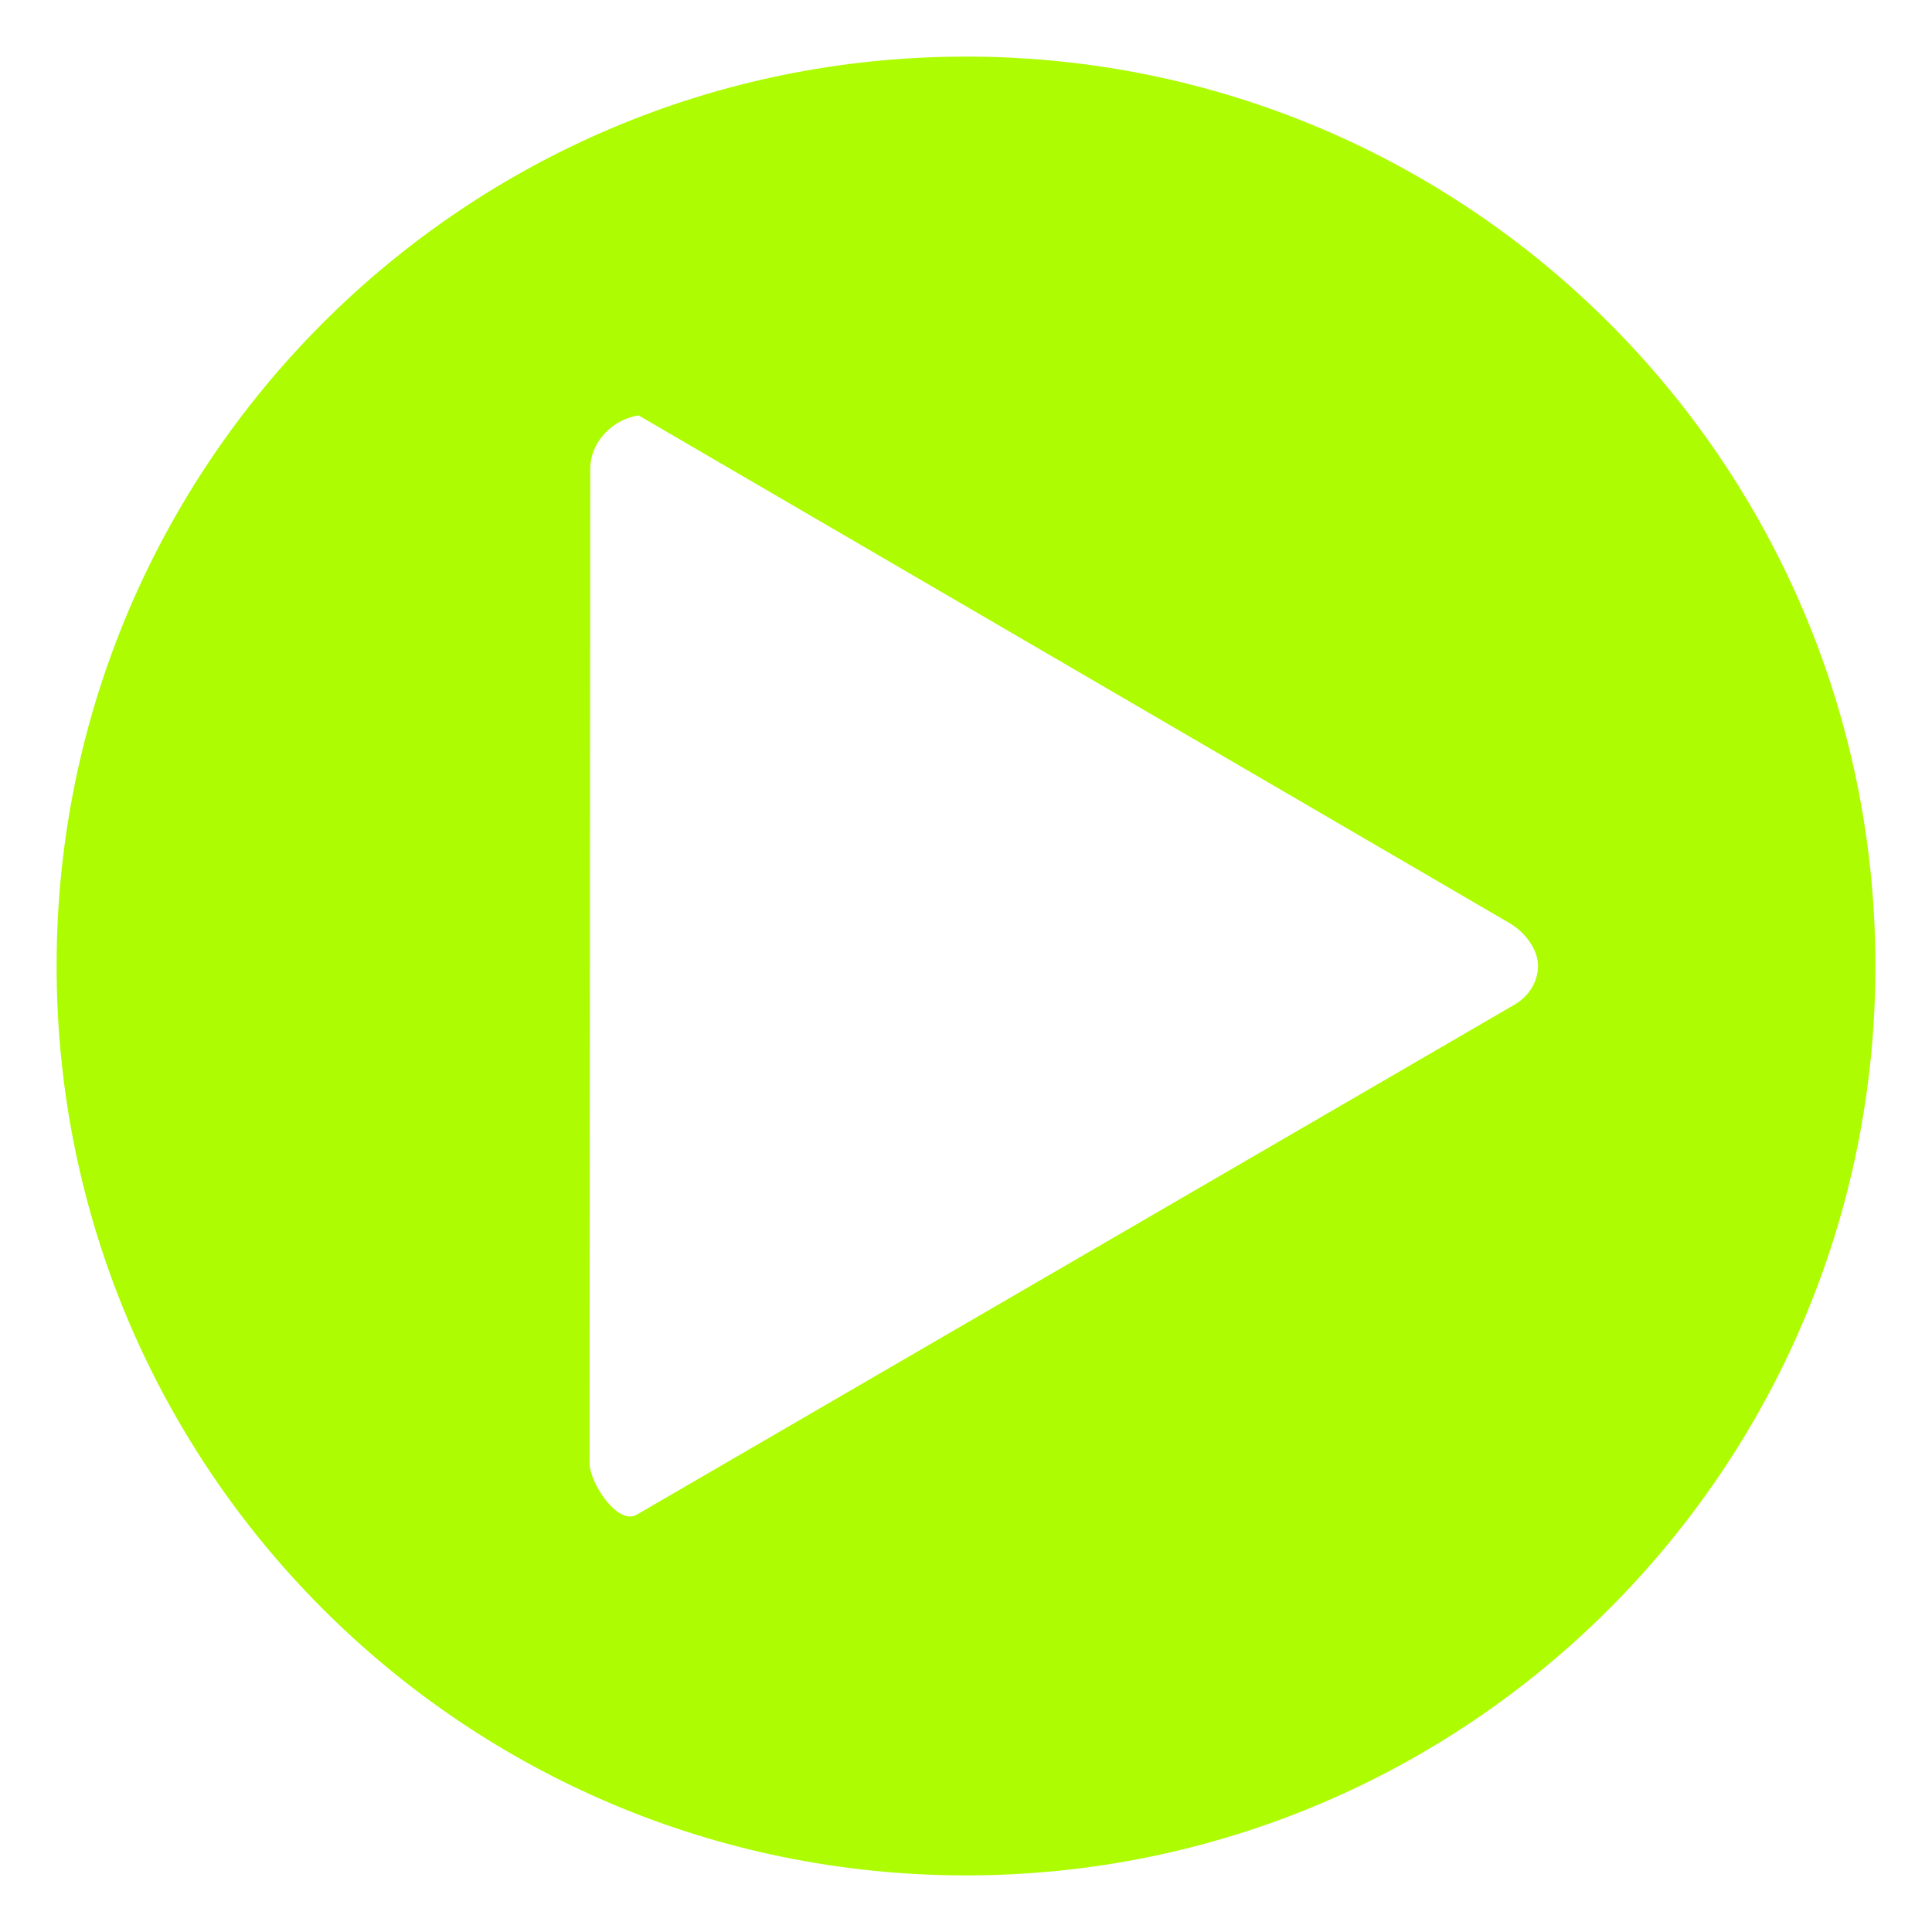
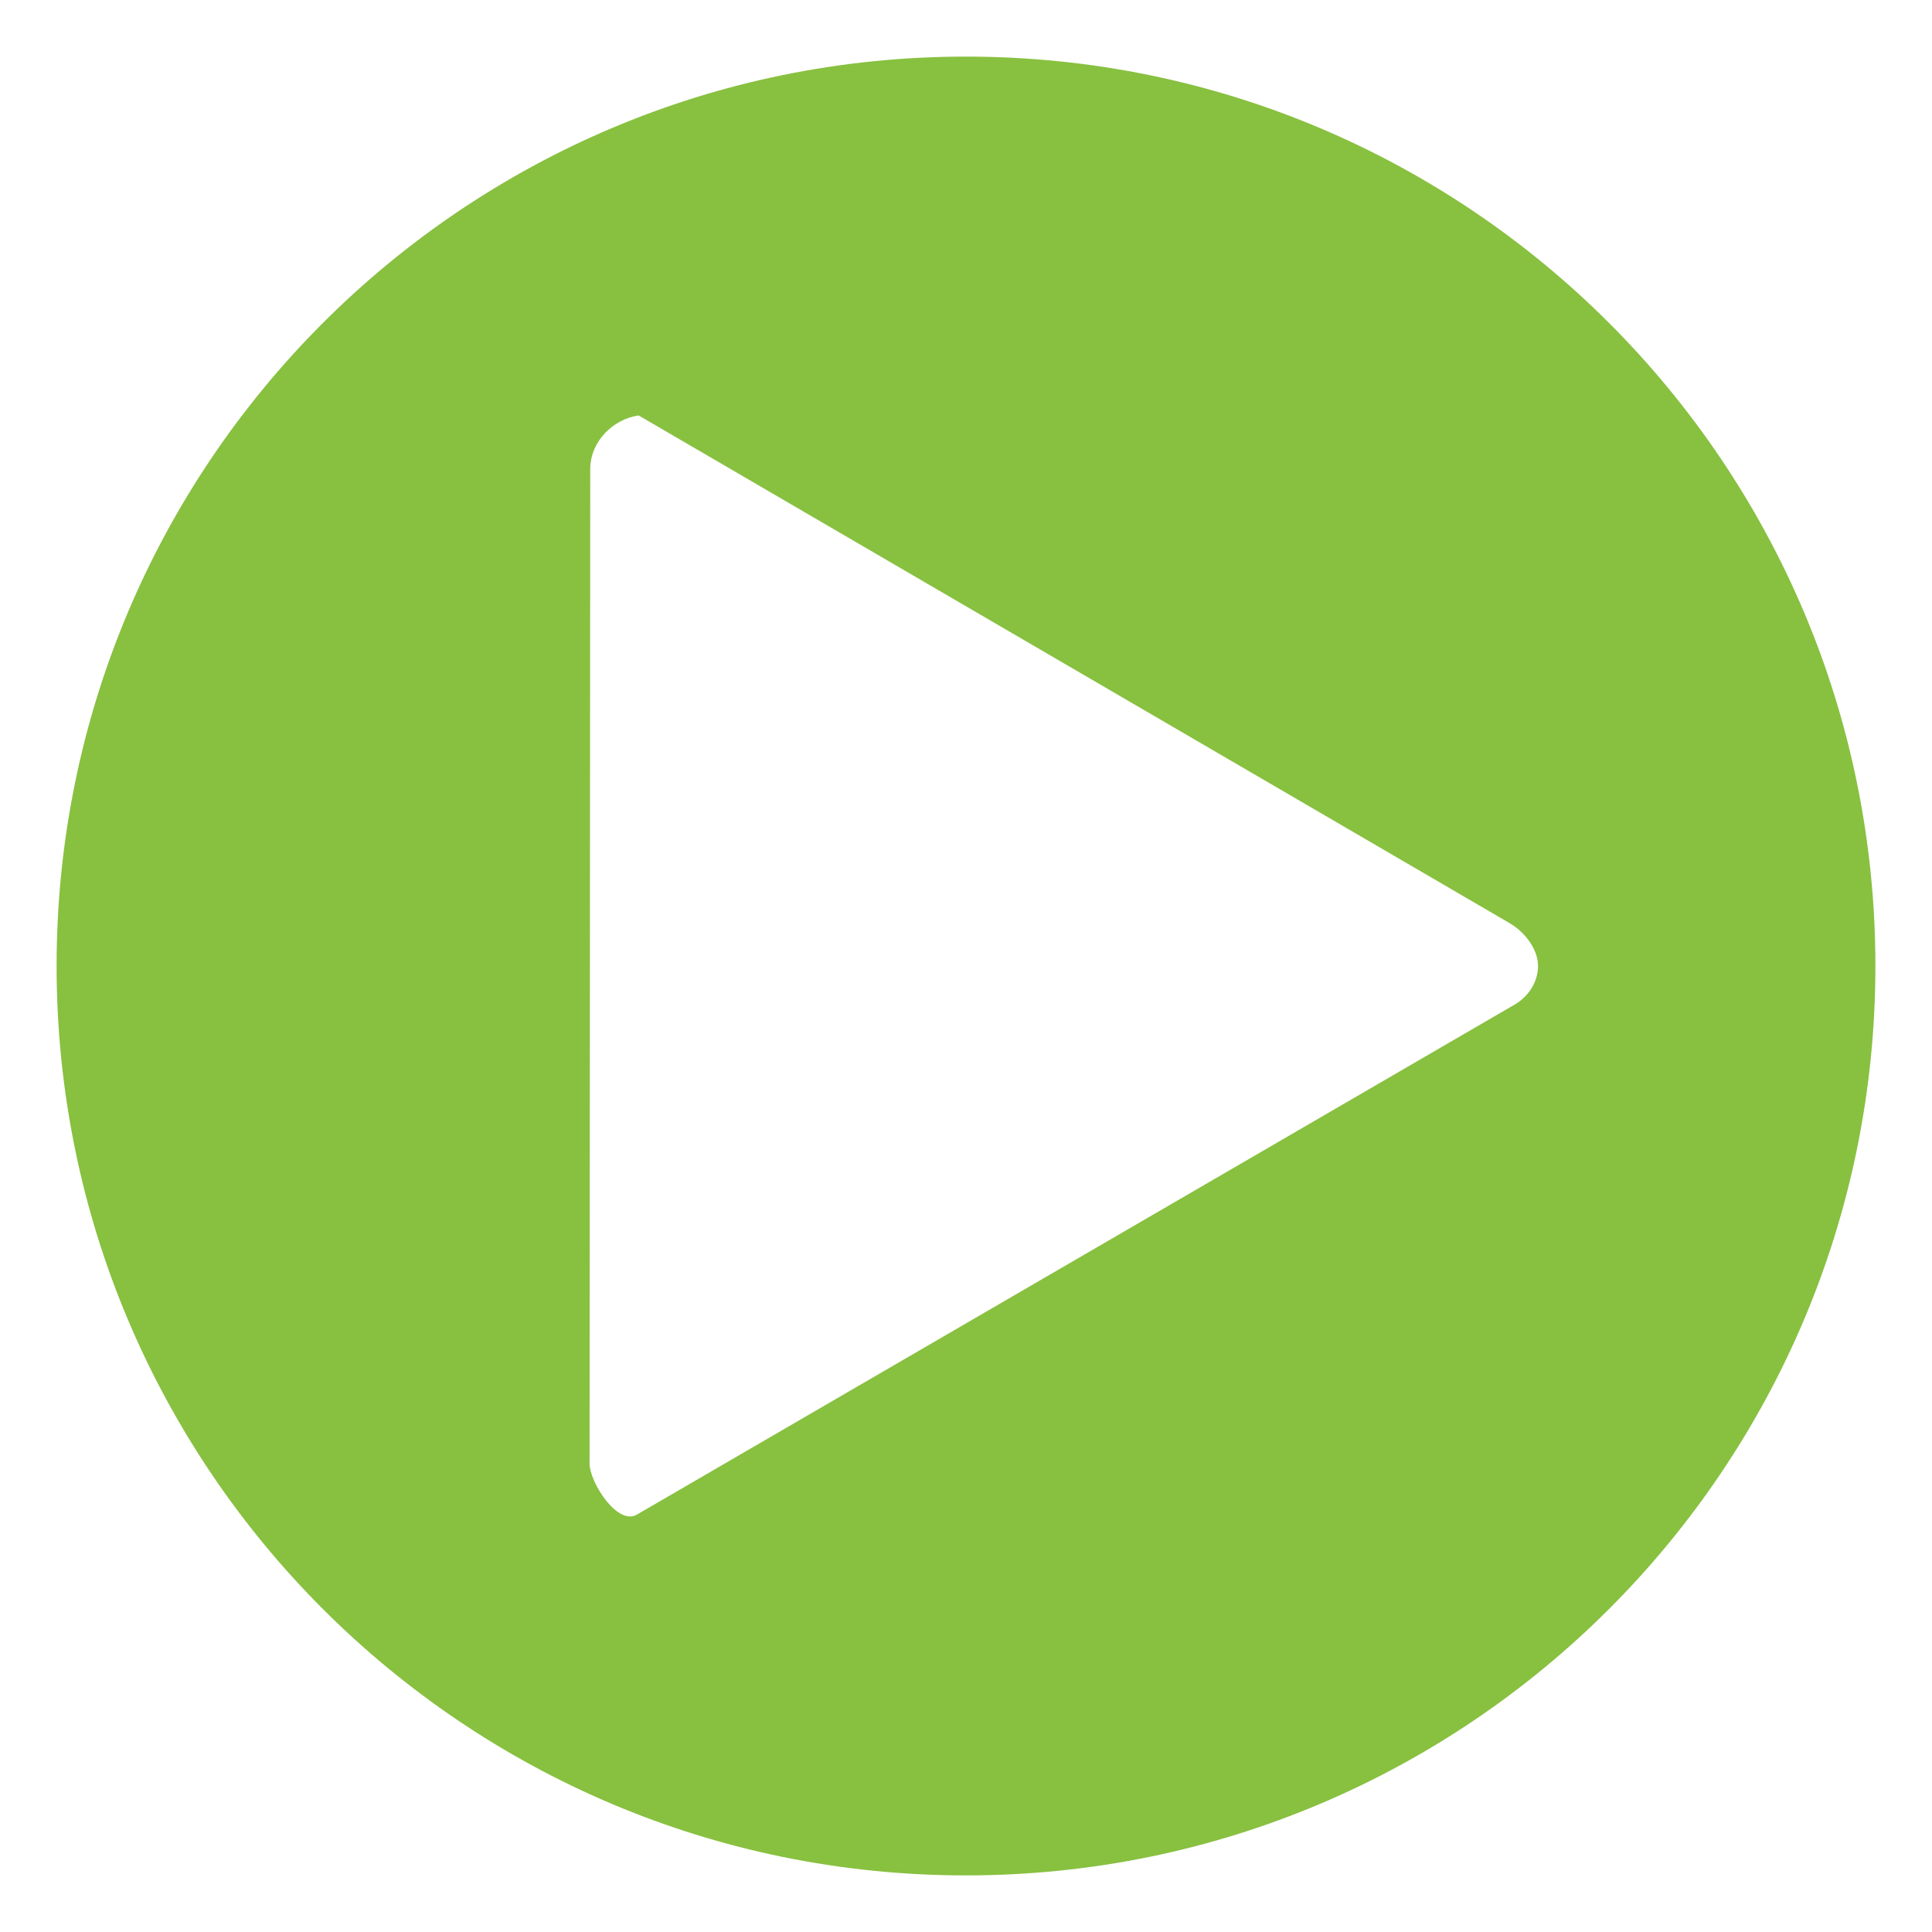
<svg xmlns="http://www.w3.org/2000/svg" viewBox="0 0 204.81 204.81">
  <g transform="translate(6.00,-1.08)">
-     <path d="M96.4,7.08c53.25,0,96.41,43.16,96.41,96.4s-43.16,96.41-96.41,96.41S0,156.73,0,103.48,43.16,7.08,96.4,7.08ZM154.56,107.58c1.84-1.07,2.64-2.95,2.46-4.52-.16-1.38-1.23-3.1-3.04-4.15L61.7,45.12c-2.75.4-5.13,2.79-5.13,5.69l-.07,105.41c0,1.99,2.95,6.63,5.02,5.42l93.04-54.06Z" fill="#ADFC02" />
+     <path d="M96.4,7.08c53.25,0,96.41,43.16,96.41,96.4s-43.16,96.41-96.41,96.41S0,156.73,0,103.48,43.16,7.08,96.4,7.08ZM154.56,107.58c1.84-1.07,2.64-2.95,2.46-4.52-.16-1.38-1.23-3.1-3.04-4.15L61.7,45.12c-2.75.4-5.13,2.79-5.13,5.69l-.07,105.41c0,1.99,2.95,6.63,5.02,5.42l93.04-54.06Z" fill="#88C040" />
  </g>
</svg>
